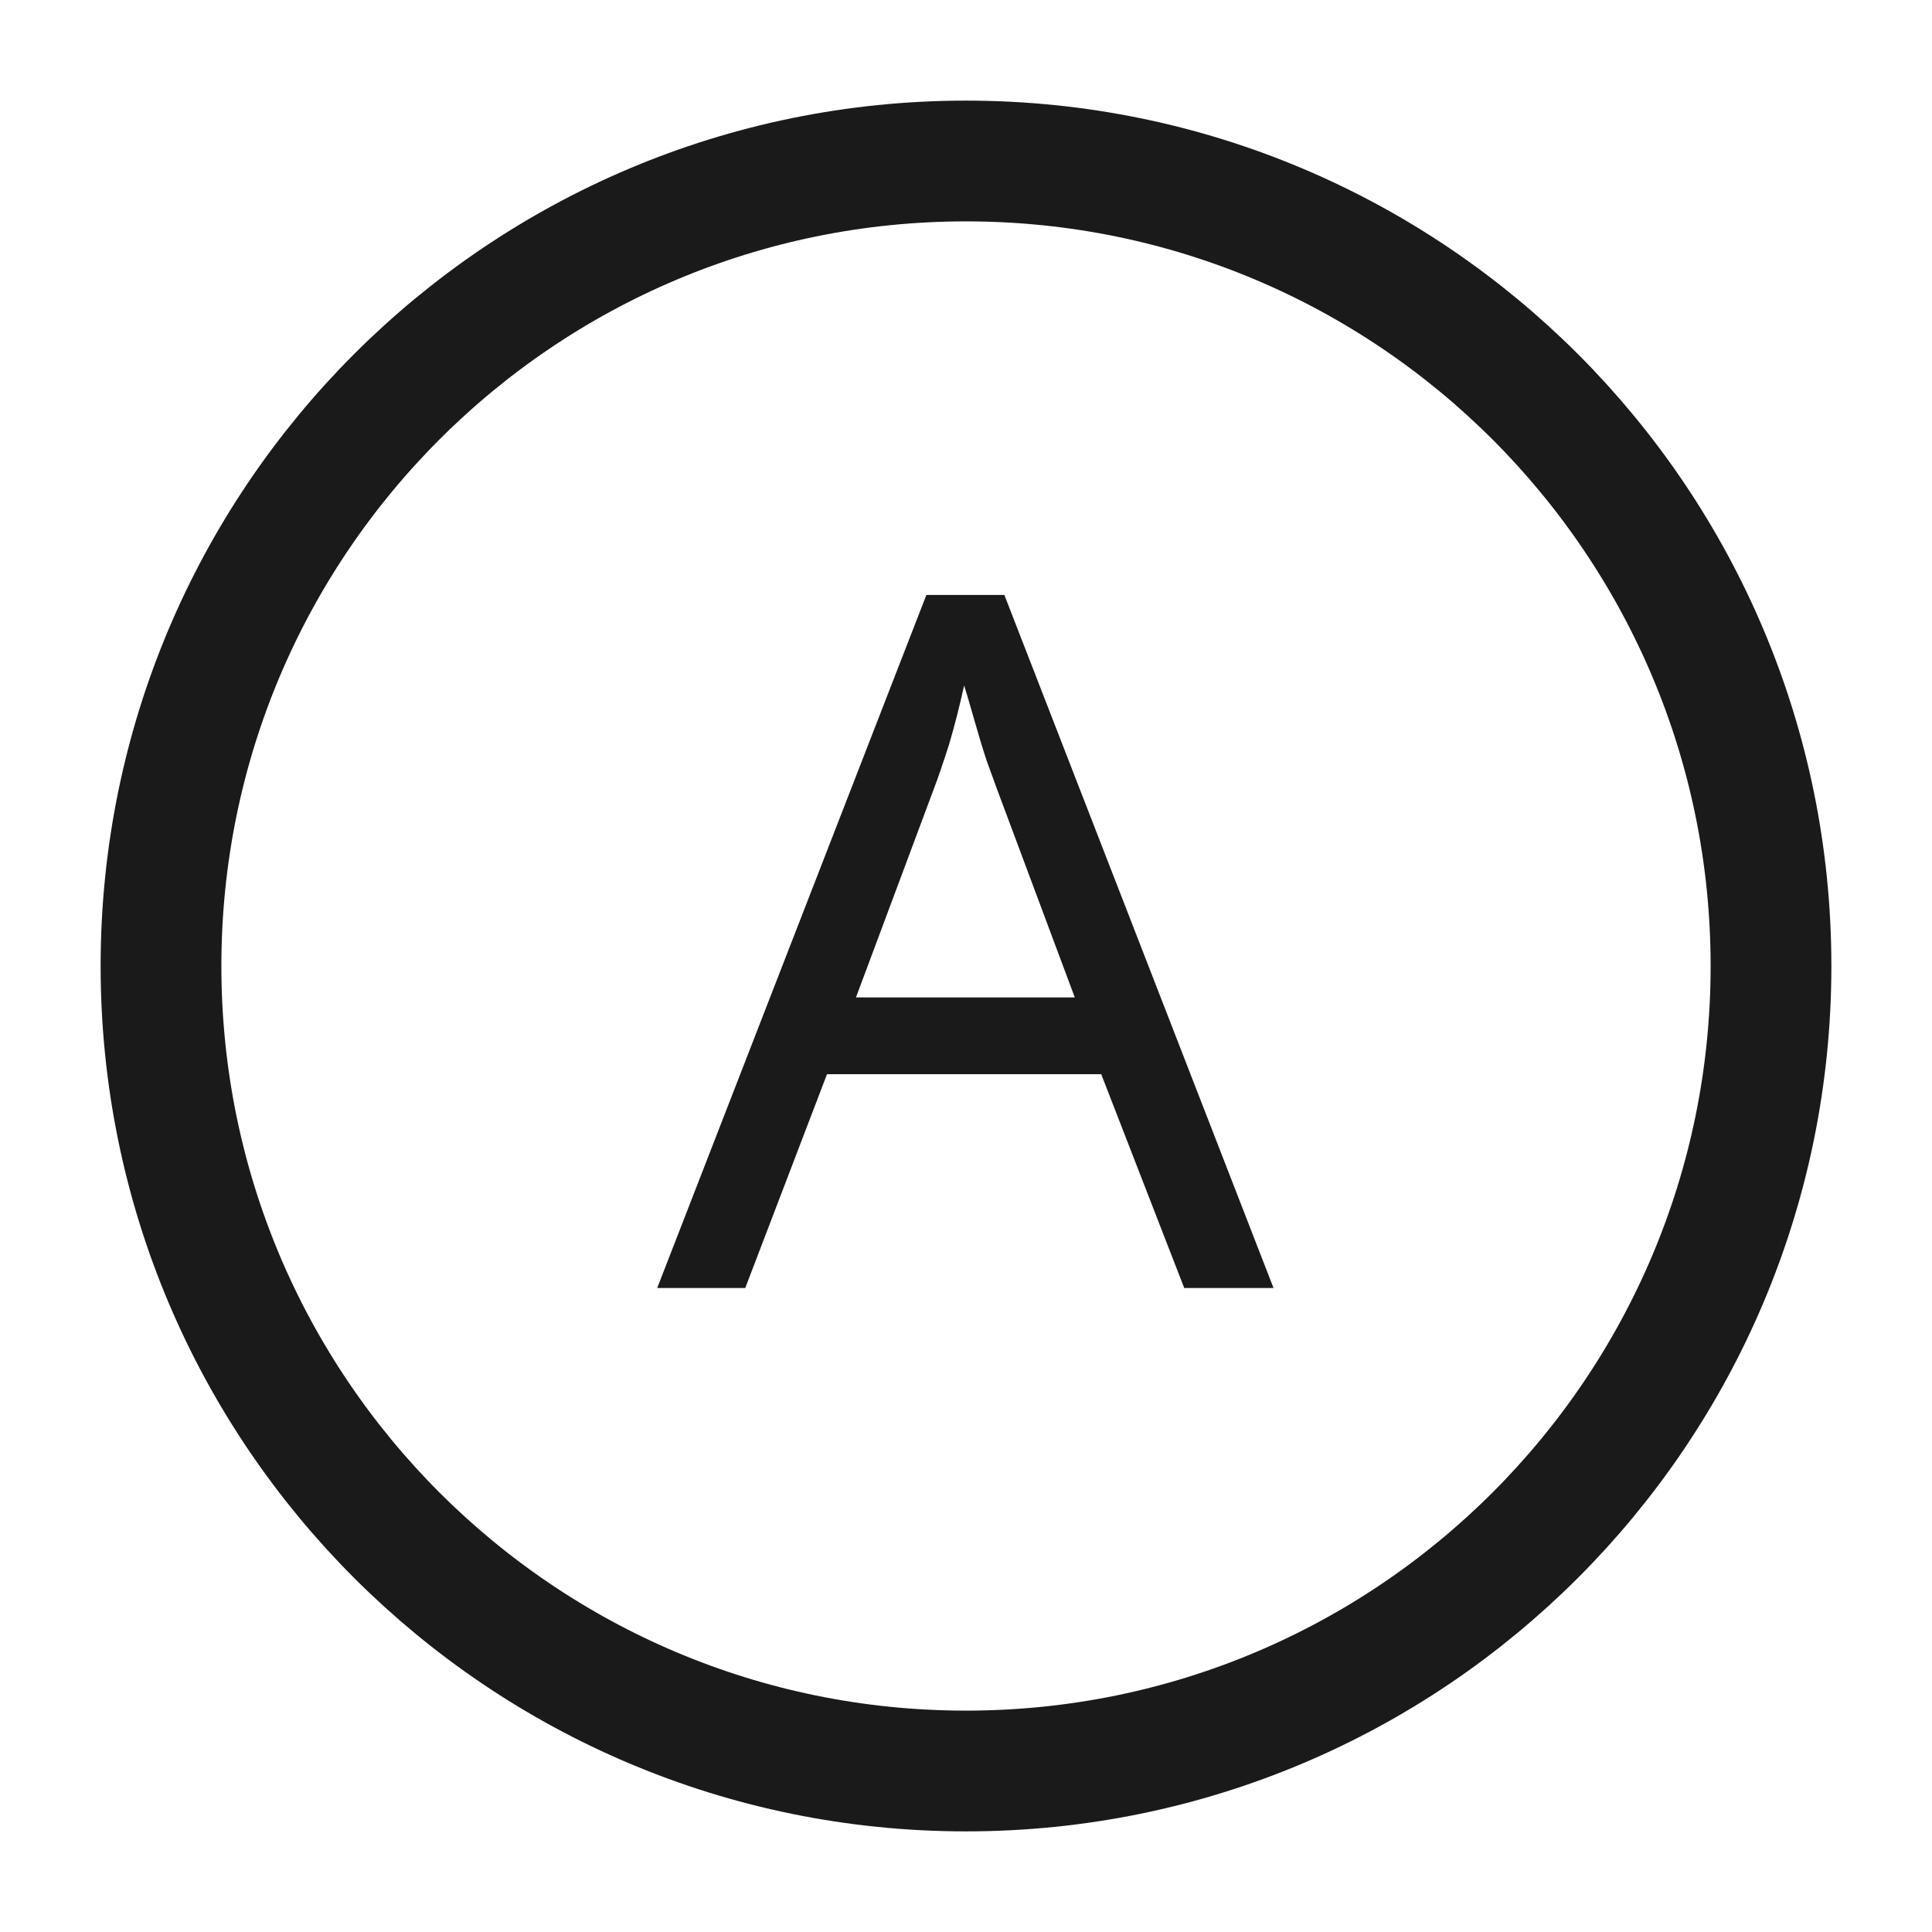
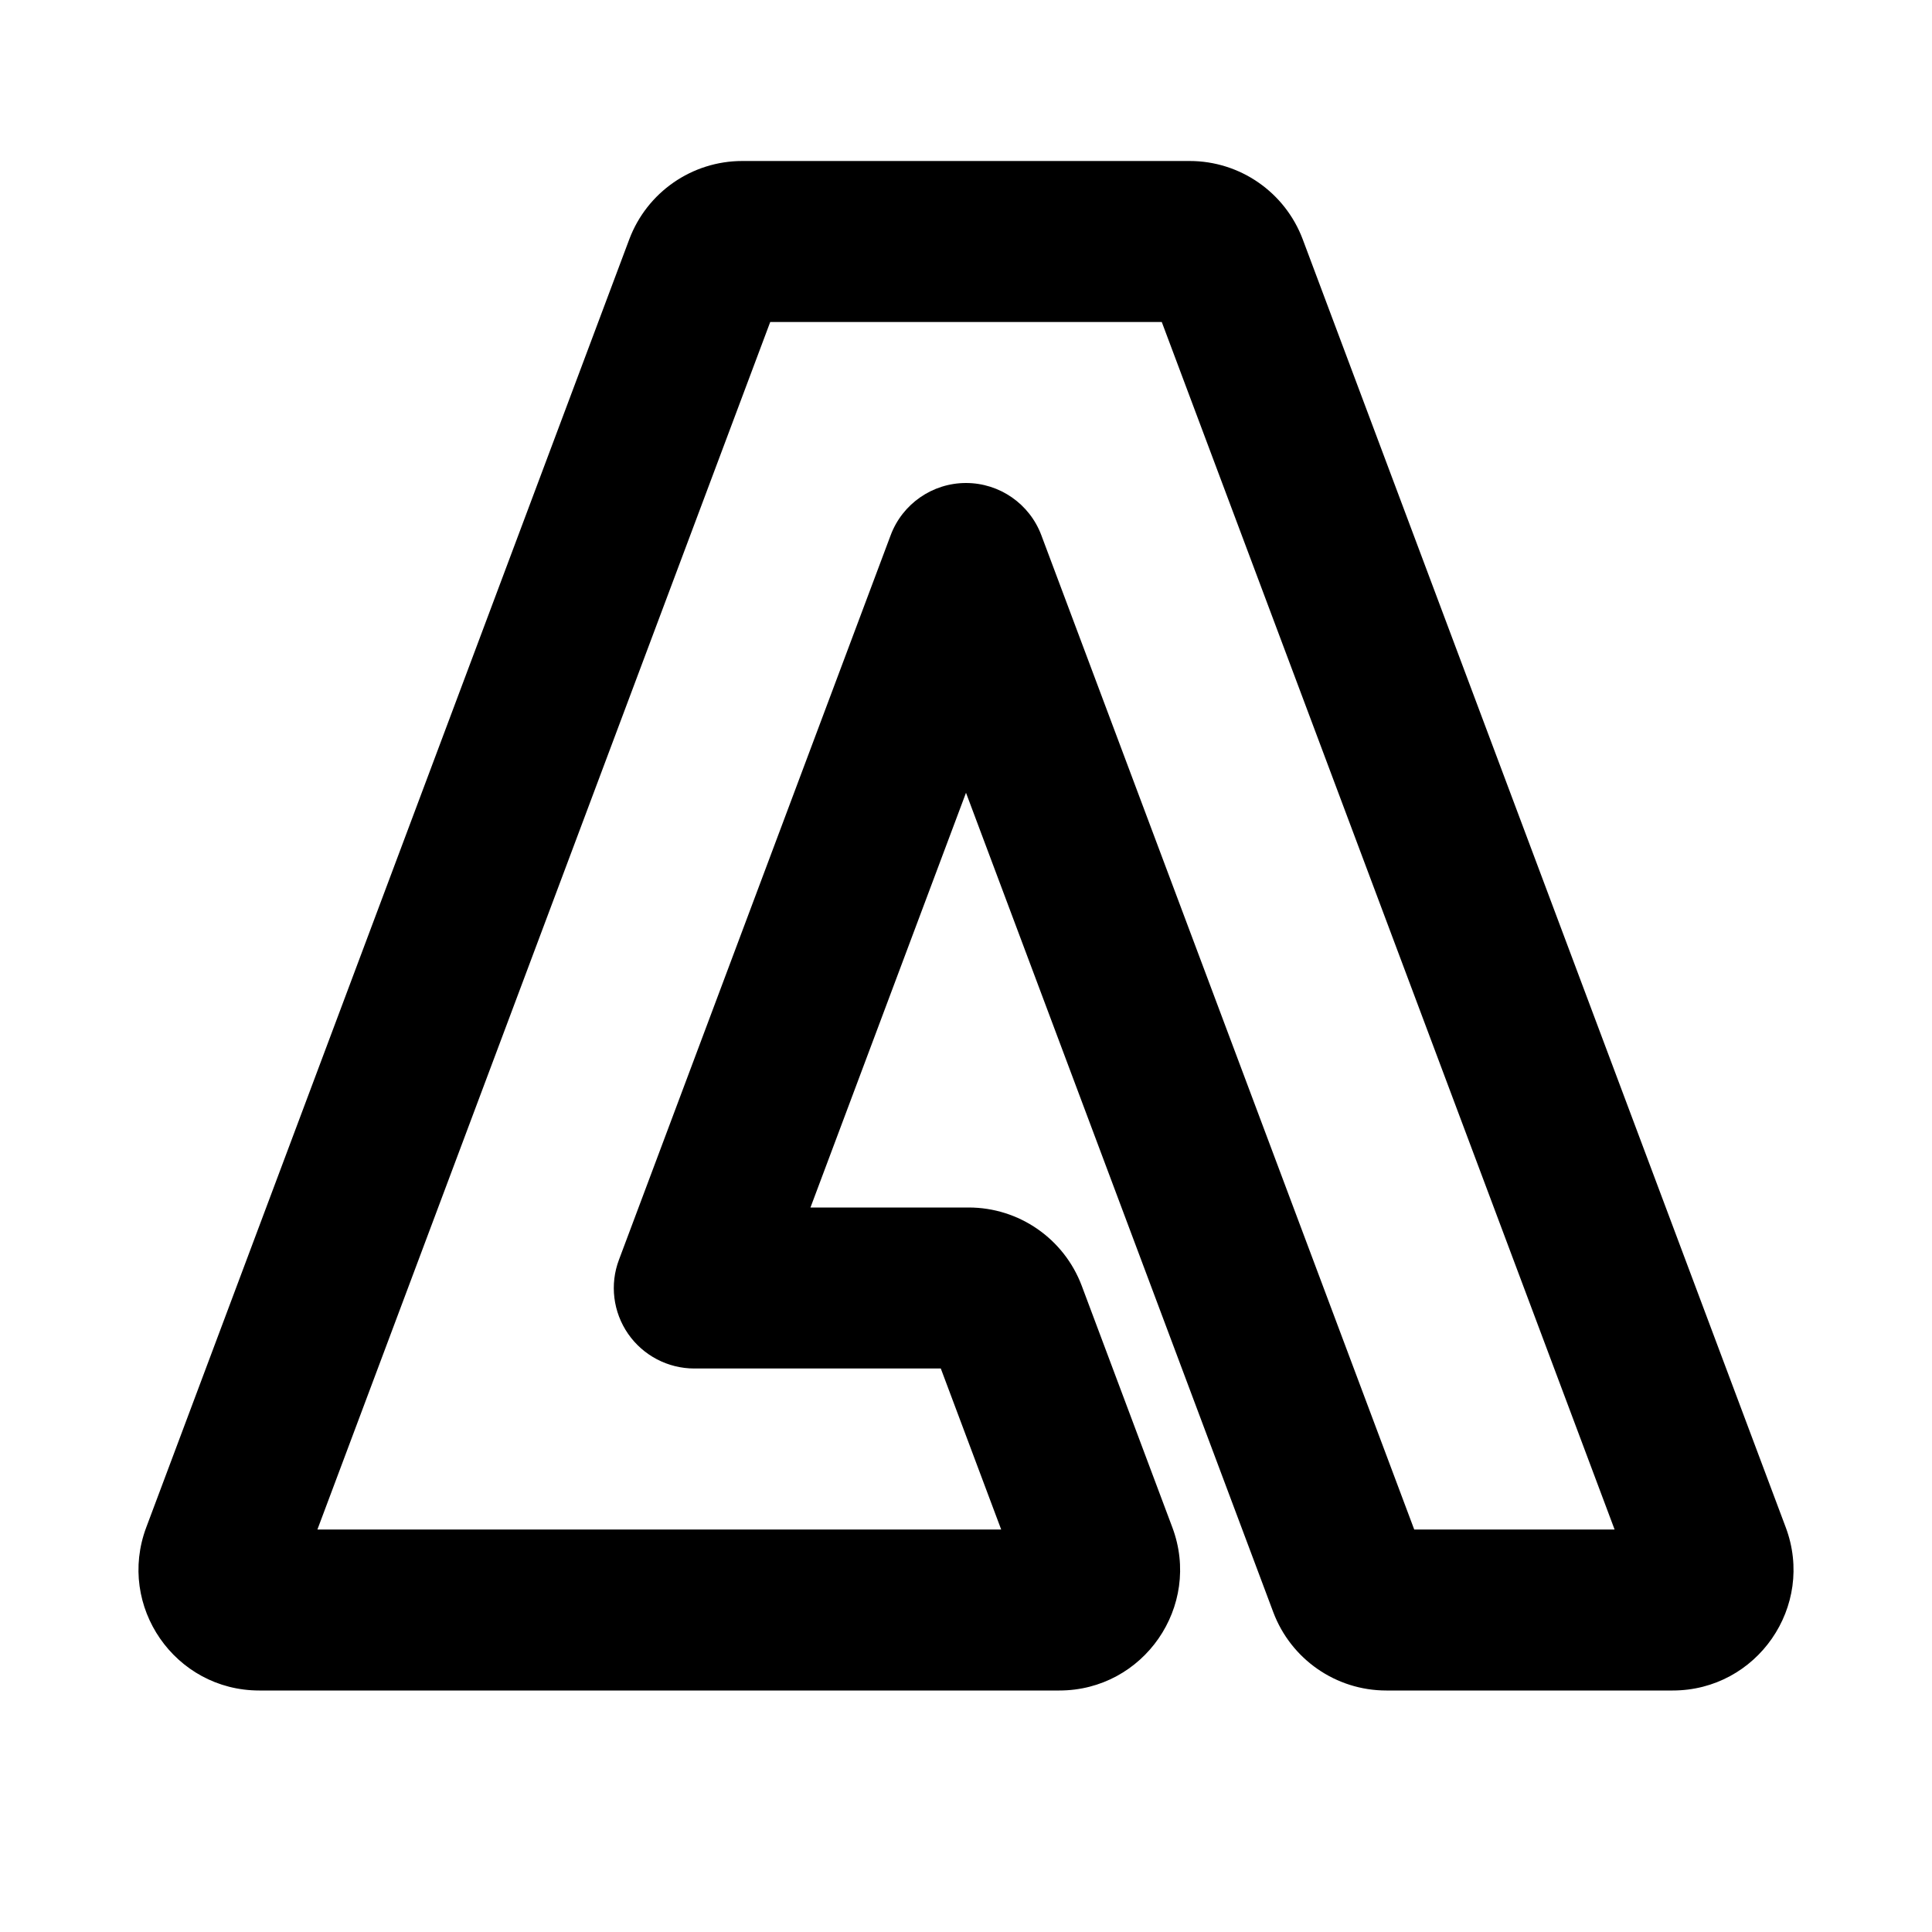
- <svg xmlns="http://www.w3.org/2000/svg" width="24" height="24" viewBox="0 0 24 24" fill="none">
-   <circle cx="12" cy="12" r="10" stroke="#1a1a1a" stroke-width="1.5" />
-   <text x="12" y="16" text-anchor="middle" font-family="sans-serif" font-size="12" font-weight="500" fill="#1a1a1a">A</text>
+ <svg xmlns="http://www.w3.org/2000/svg" width="800px" height="800px" viewBox="0 0 24 24" fill="none">
+   <path fill-rule="evenodd" clip-rule="evenodd" d="M7.817 2.973C8.037 2.388 8.596 2 9.221 2H14.778C15.404 2 15.963 2.388 16.183 2.973L22.183 18.973C22.551 19.954 21.826 21 20.778 21H17.221C16.596 21 16.037 20.612 15.817 20.027L12 9.848L10.068 15H12.033C12.659 15 13.218 15.388 13.438 15.973L14.563 18.973C14.931 19.954 14.206 21 13.159 21H3.221C2.174 21 1.449 19.954 1.817 18.973L7.817 2.973ZM9.568 4L3.943 19H12.437L11.687 17H8.625C8.297 17 7.99 16.839 7.803 16.57C7.616 16.3 7.573 15.956 7.689 15.649L11.064 6.649C11.21 6.259 11.583 6 12 6C12.417 6 12.79 6.259 12.936 6.649L17.568 19H20.057L14.432 4H9.568Z" fill="#000000" />
</svg>
